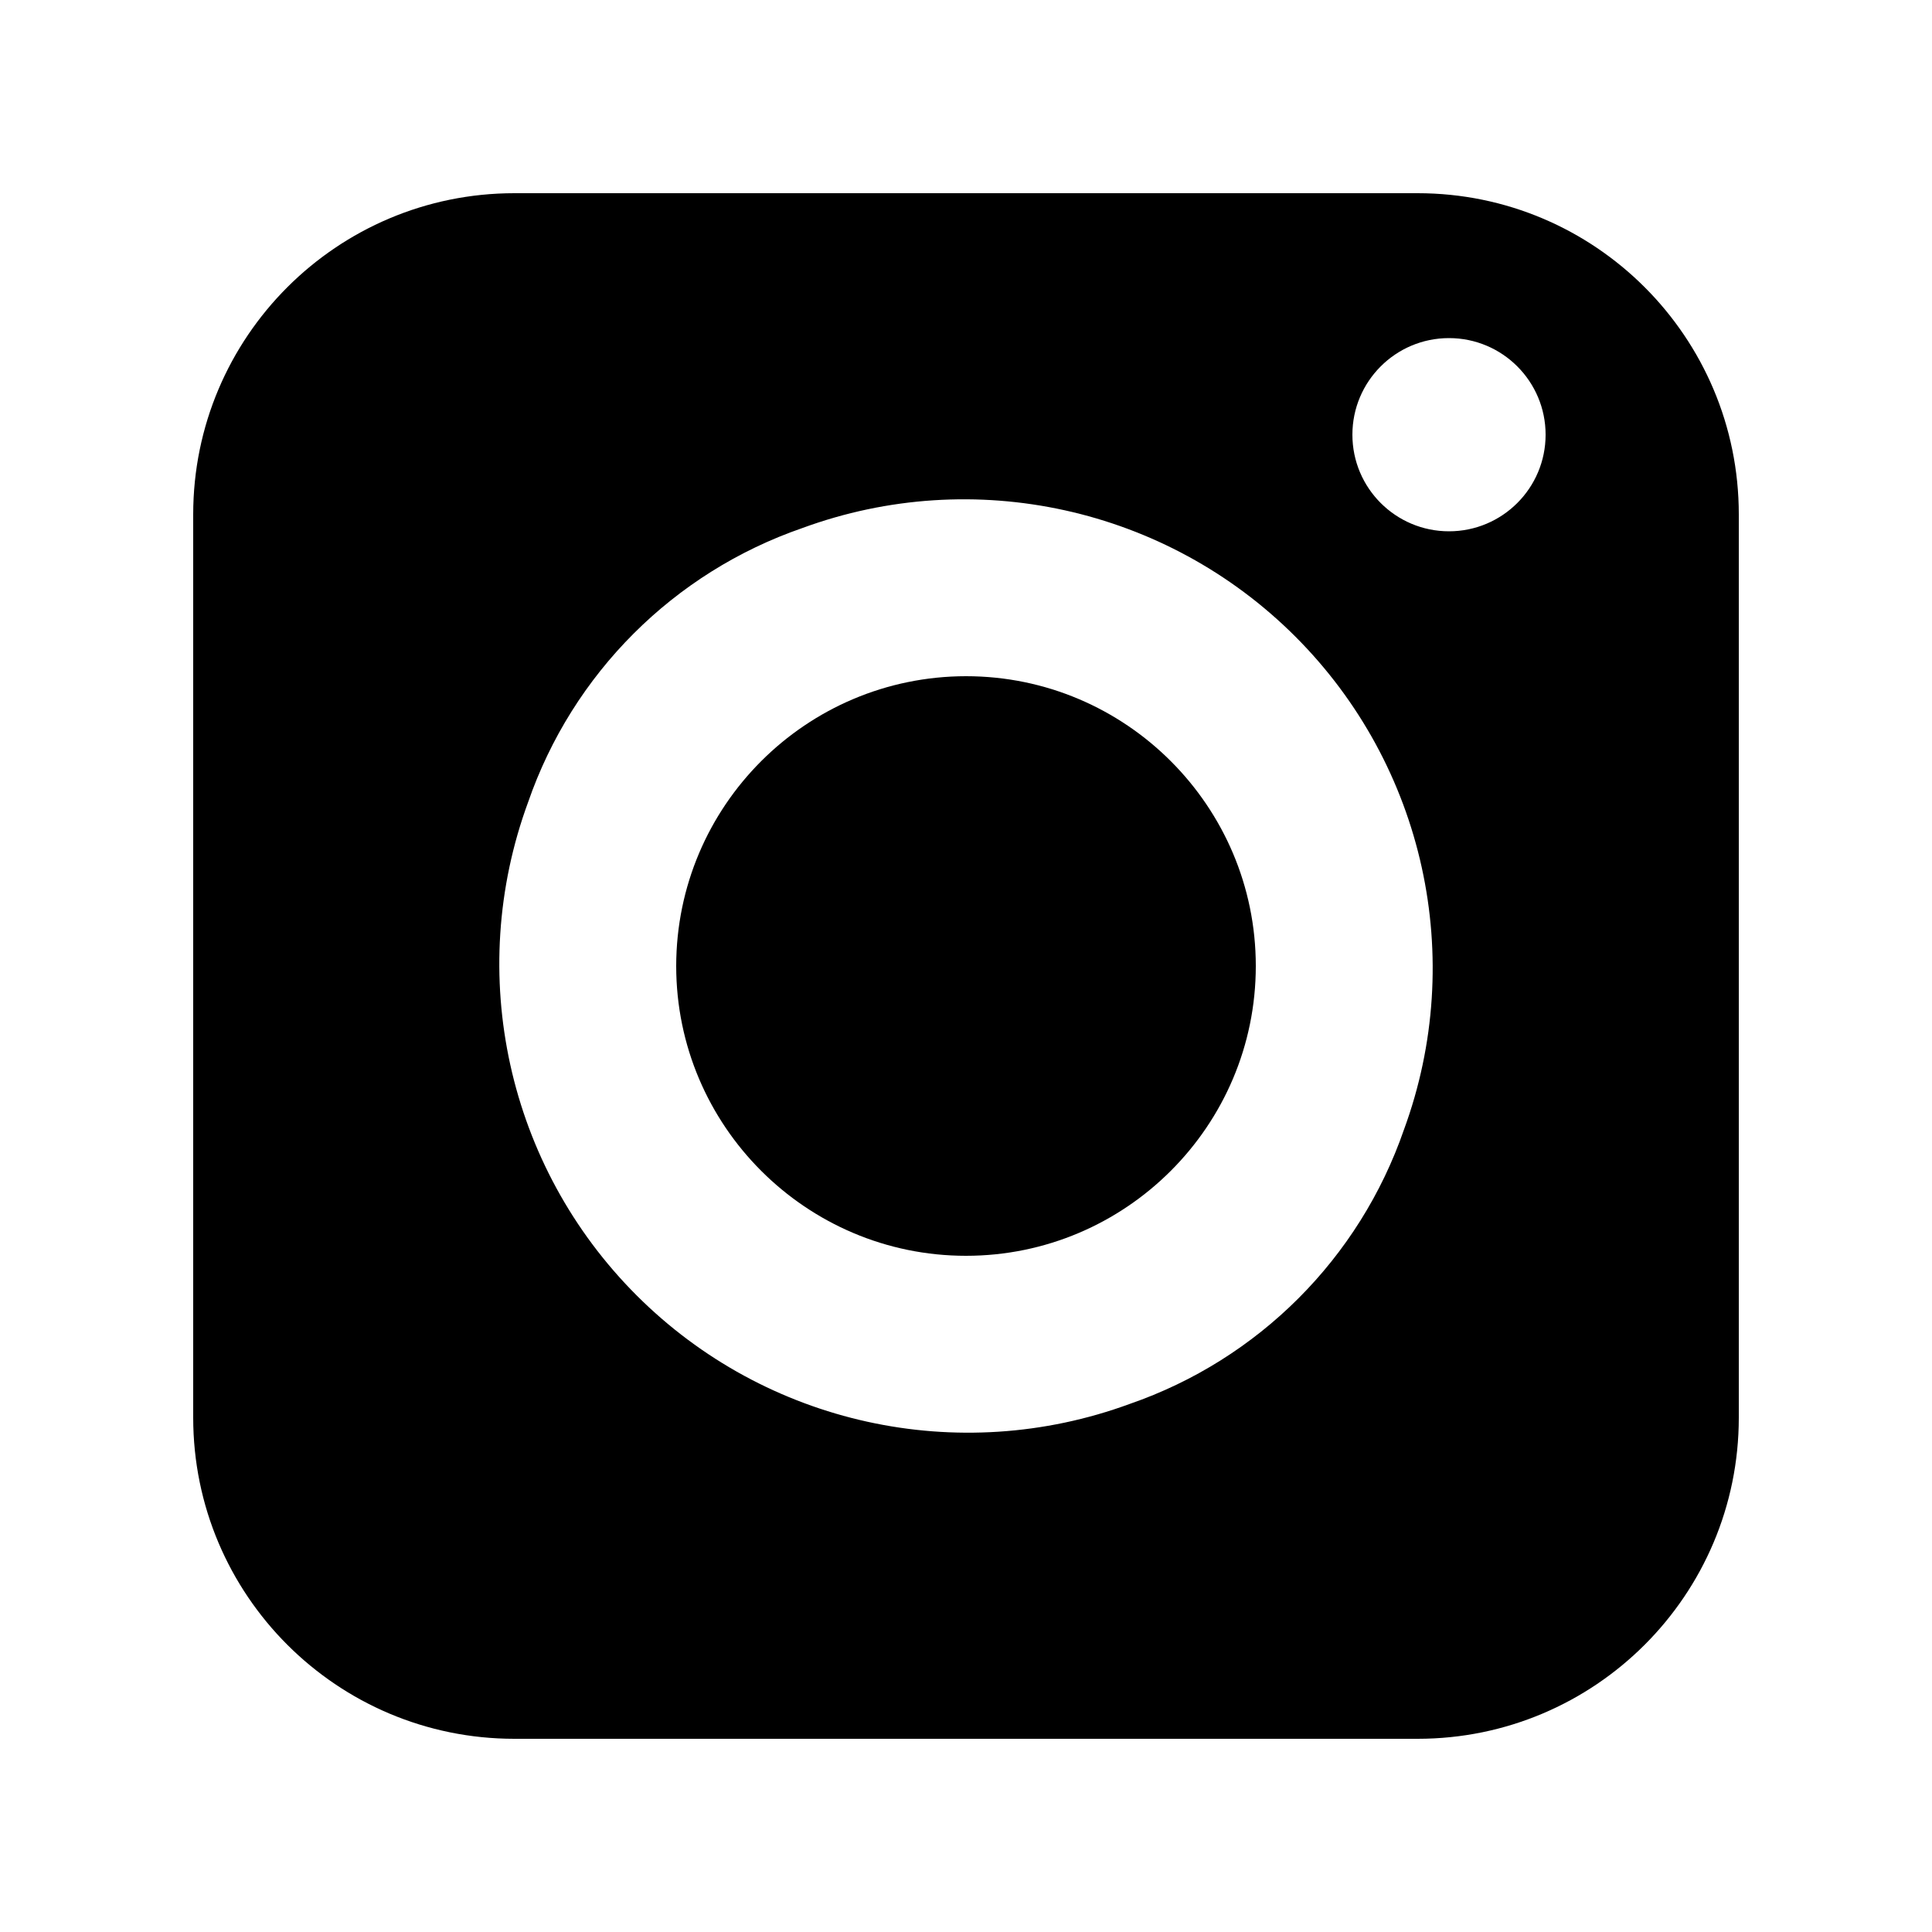
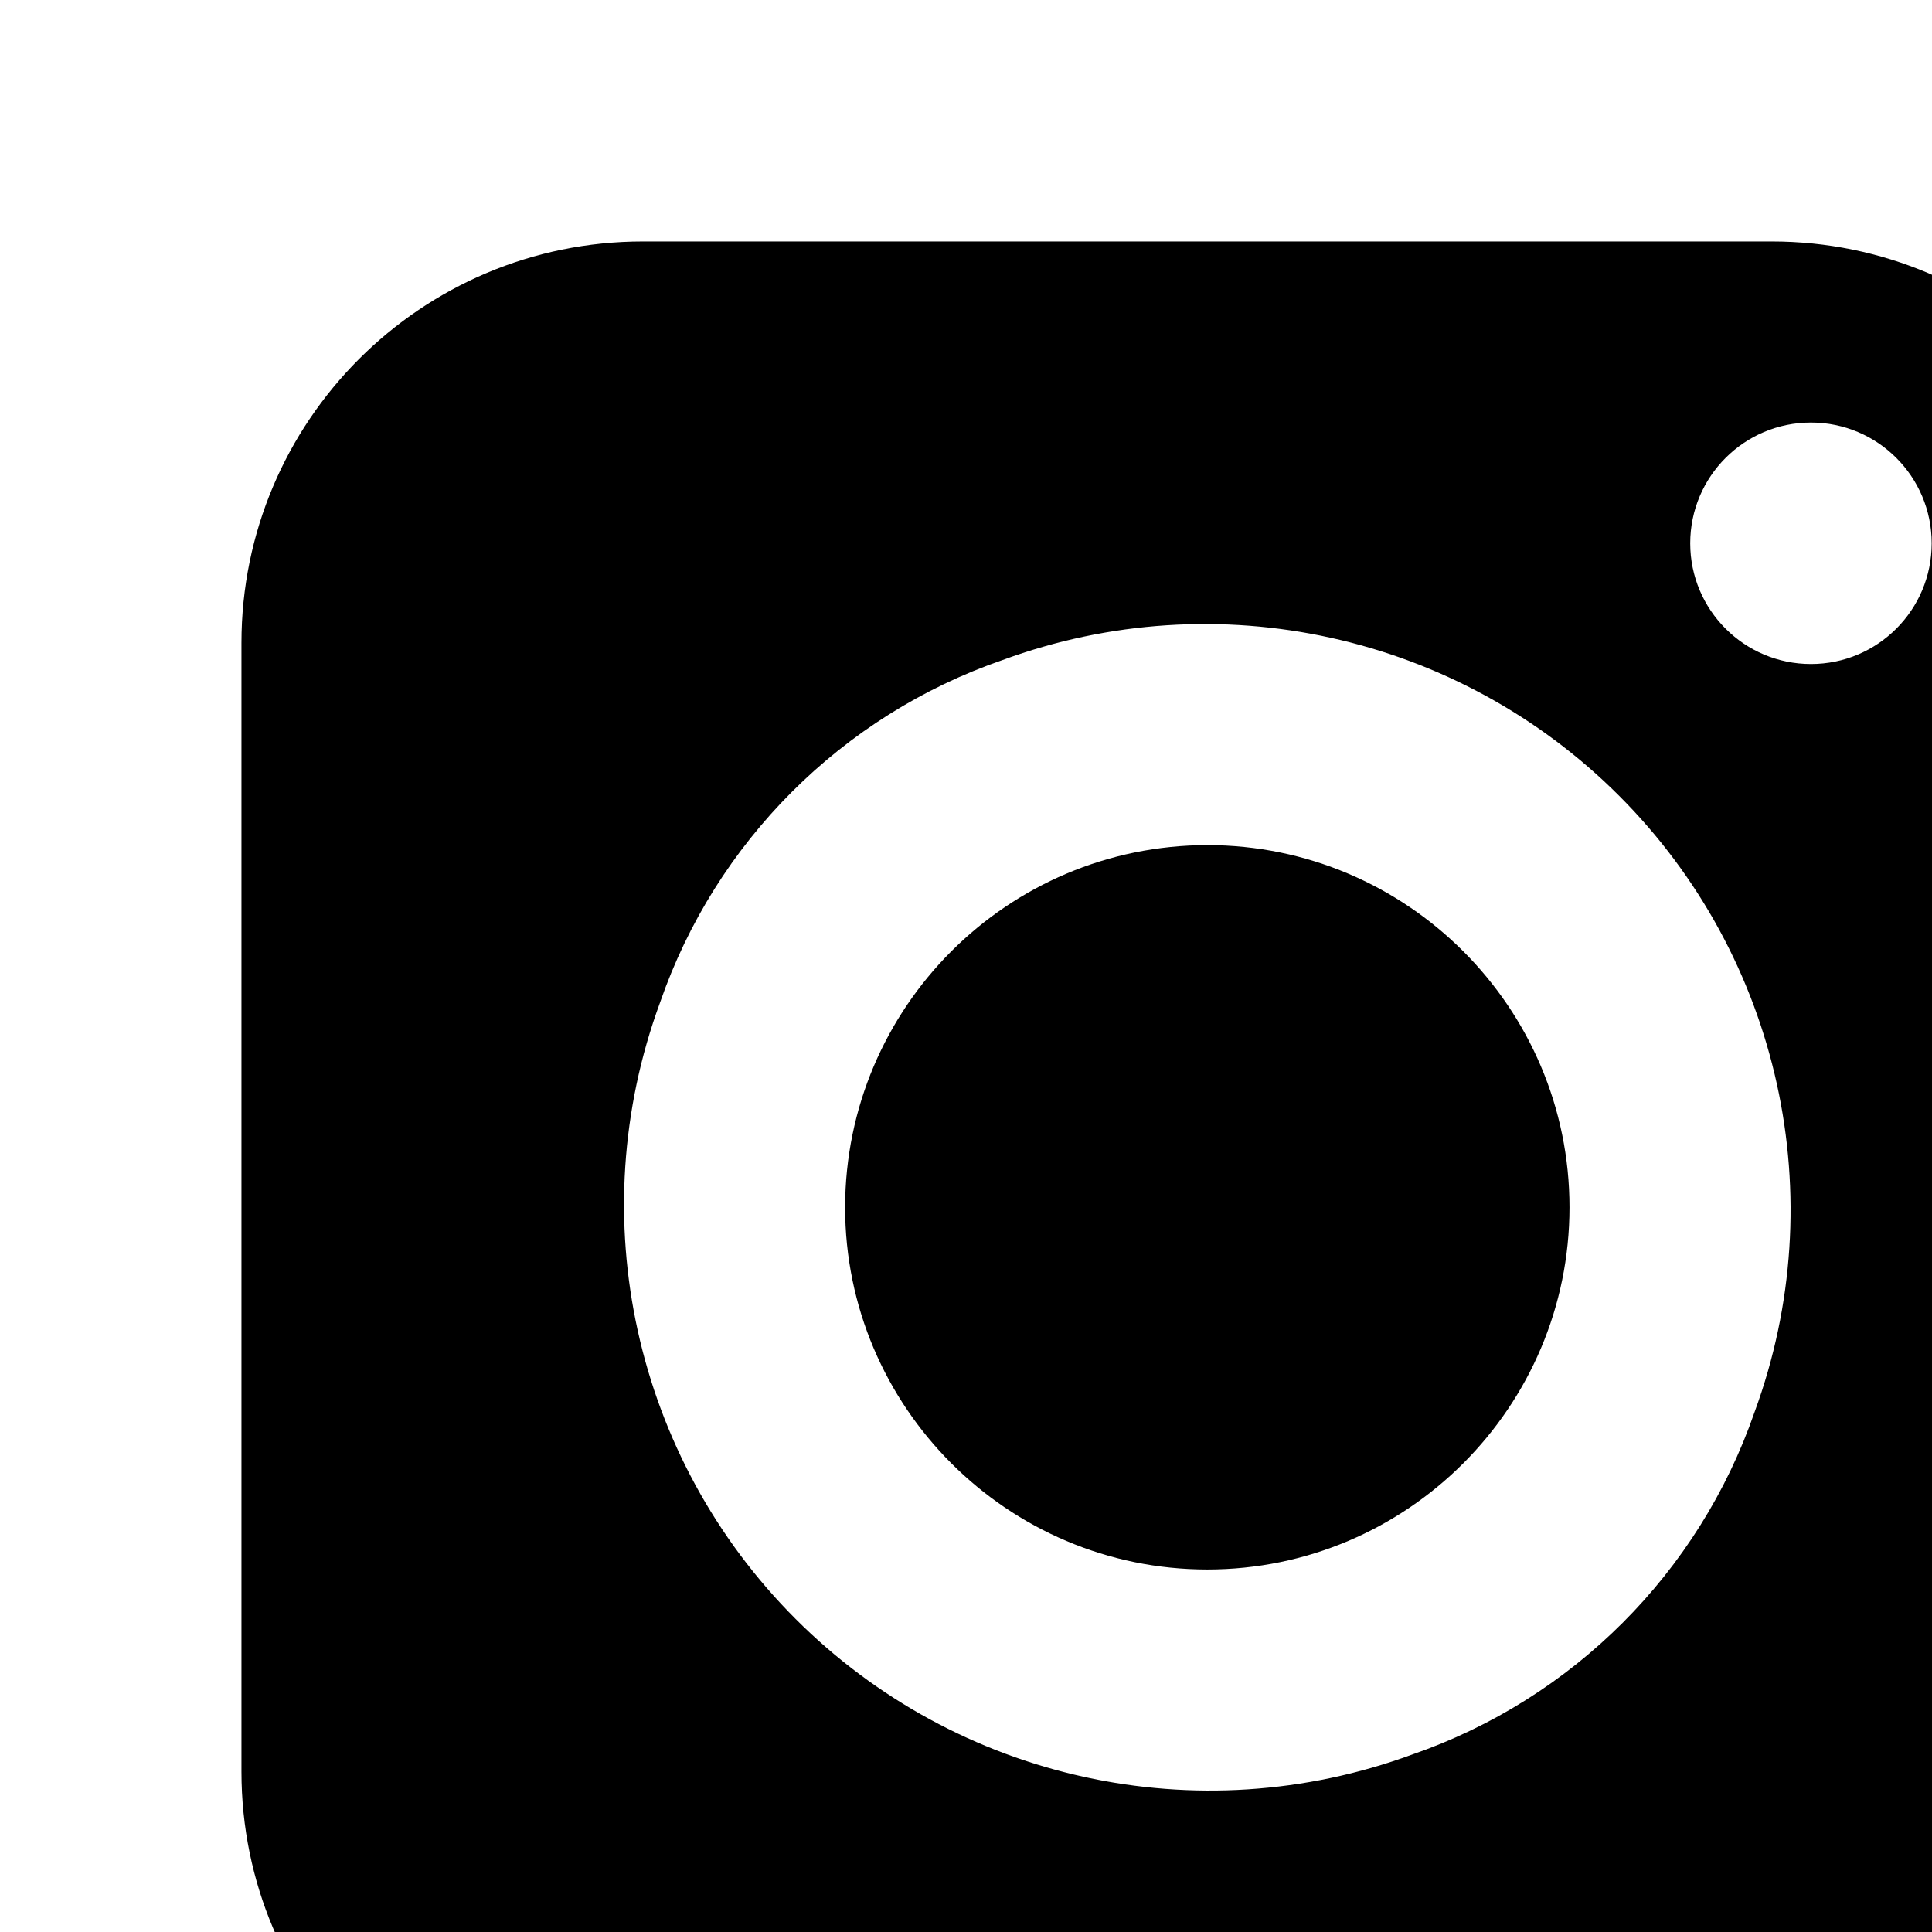
- <svg xmlns="http://www.w3.org/2000/svg" width="24" height="24" fill="none">
-   <path d="M12 8.4A3.604 3.604 0 008.4 12c0 1.985 1.615 3.6 3.6 3.6s3.6-1.615 3.6-3.6-1.615-3.6-3.6-3.6z" fill="#000" />
-   <path fill-rule="evenodd" clip-rule="evenodd" d="M2.4 17.61V6.39A3.99 3.99 0 016.39 2.4h11.22a3.99 3.99 0 013.99 3.99v11.22a3.99 3.99 0 01-3.99 3.99H6.39a3.99 3.99 0 01-3.99-3.99zm4.16-7.644a5.823 5.823 0 007.474 7.474 5.508 5.508 0 003.406-3.406A5.823 5.823 0 009.966 6.56 5.508 5.508 0 006.56 9.966zM18 6.6a1.2 1.2 0 100-2.4 1.2 1.2 0 000 2.4z" fill="#000" />
+ <svg xmlns="http://www.w3.org/2000/svg">
+   <path d="M12 8.4A3.604 3.604 0 008.4 12c0 1.985 1.615 3.6 3.6 3.6s3.6-1.615 3.6-3.6-1.615-3.6-3.6-3.6z" />
+   <path fill-rule="evenodd" clip-rule="evenodd" d="M2.4 17.61V6.39A3.99 3.99 0 016.39 2.4h11.22a3.99 3.99 0 013.99 3.99v11.22a3.99 3.99 0 01-3.99 3.99H6.39a3.99 3.99 0 01-3.99-3.99zm4.16-7.644a5.823 5.823 0 007.474 7.474 5.508 5.508 0 003.406-3.406A5.823 5.823 0 009.966 6.56 5.508 5.508 0 006.56 9.966zM18 6.6a1.2 1.2 0 100-2.4 1.2 1.2 0 000 2.4z" />
</svg>
